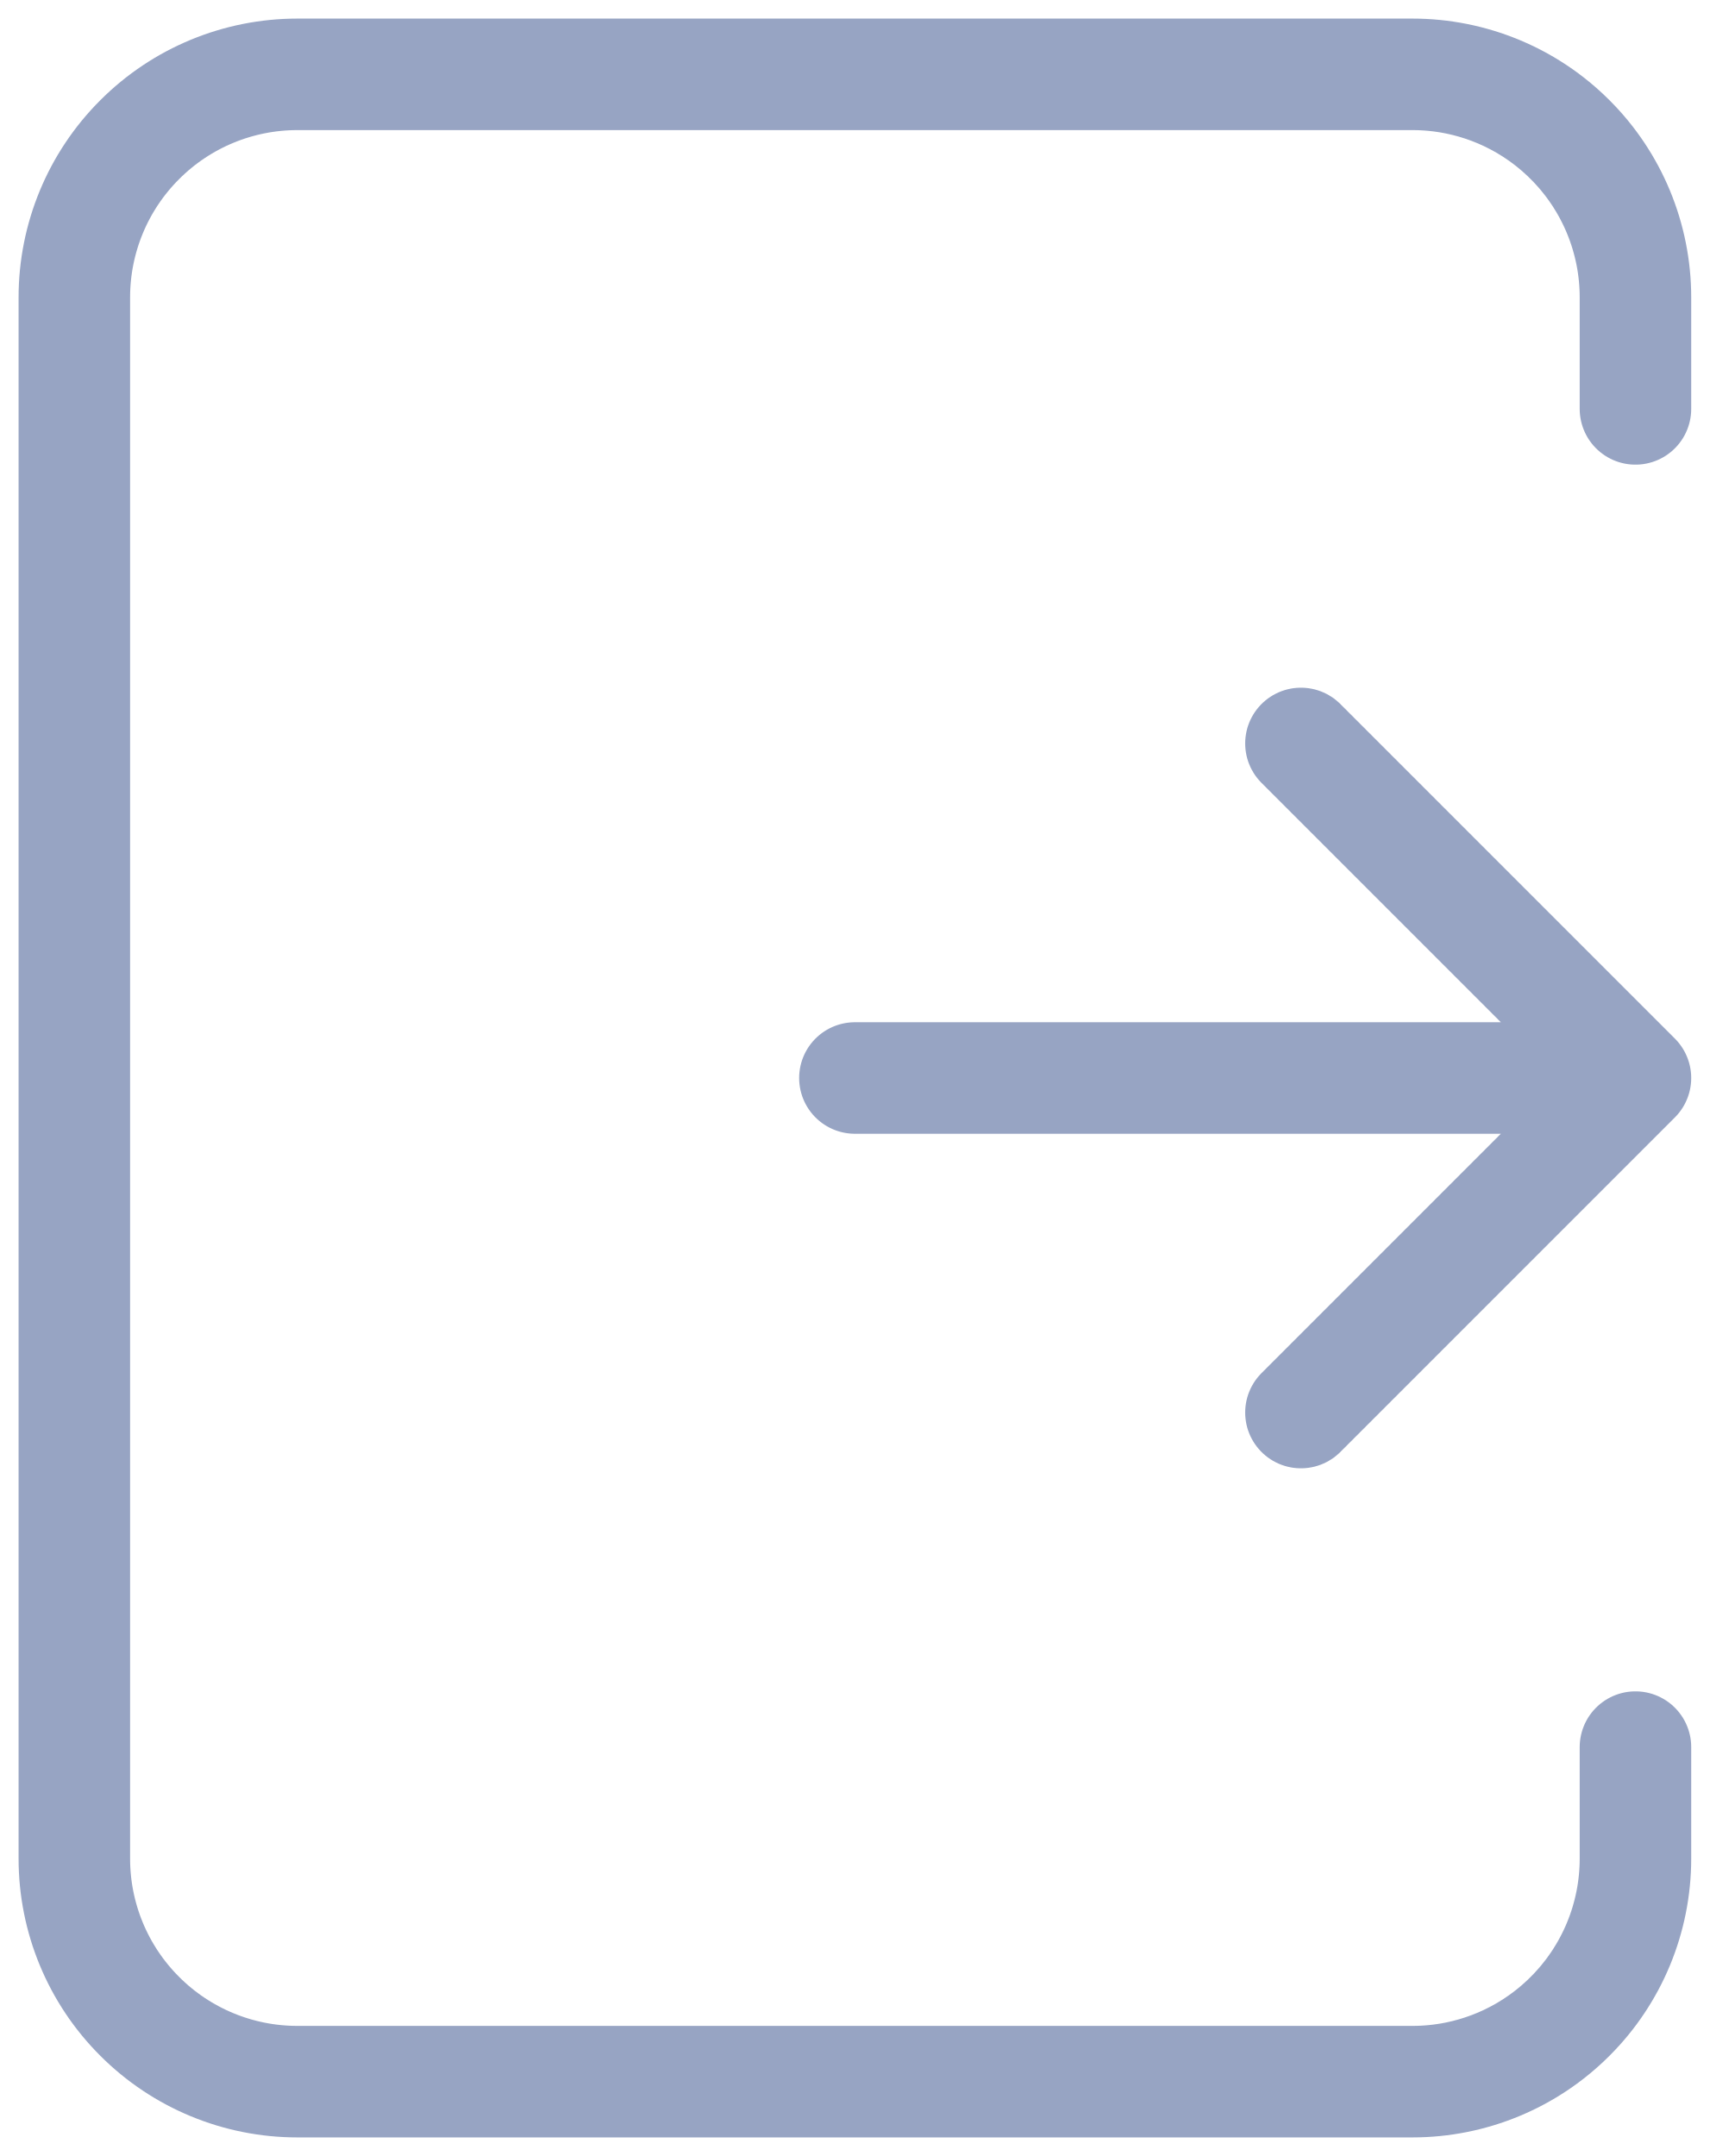
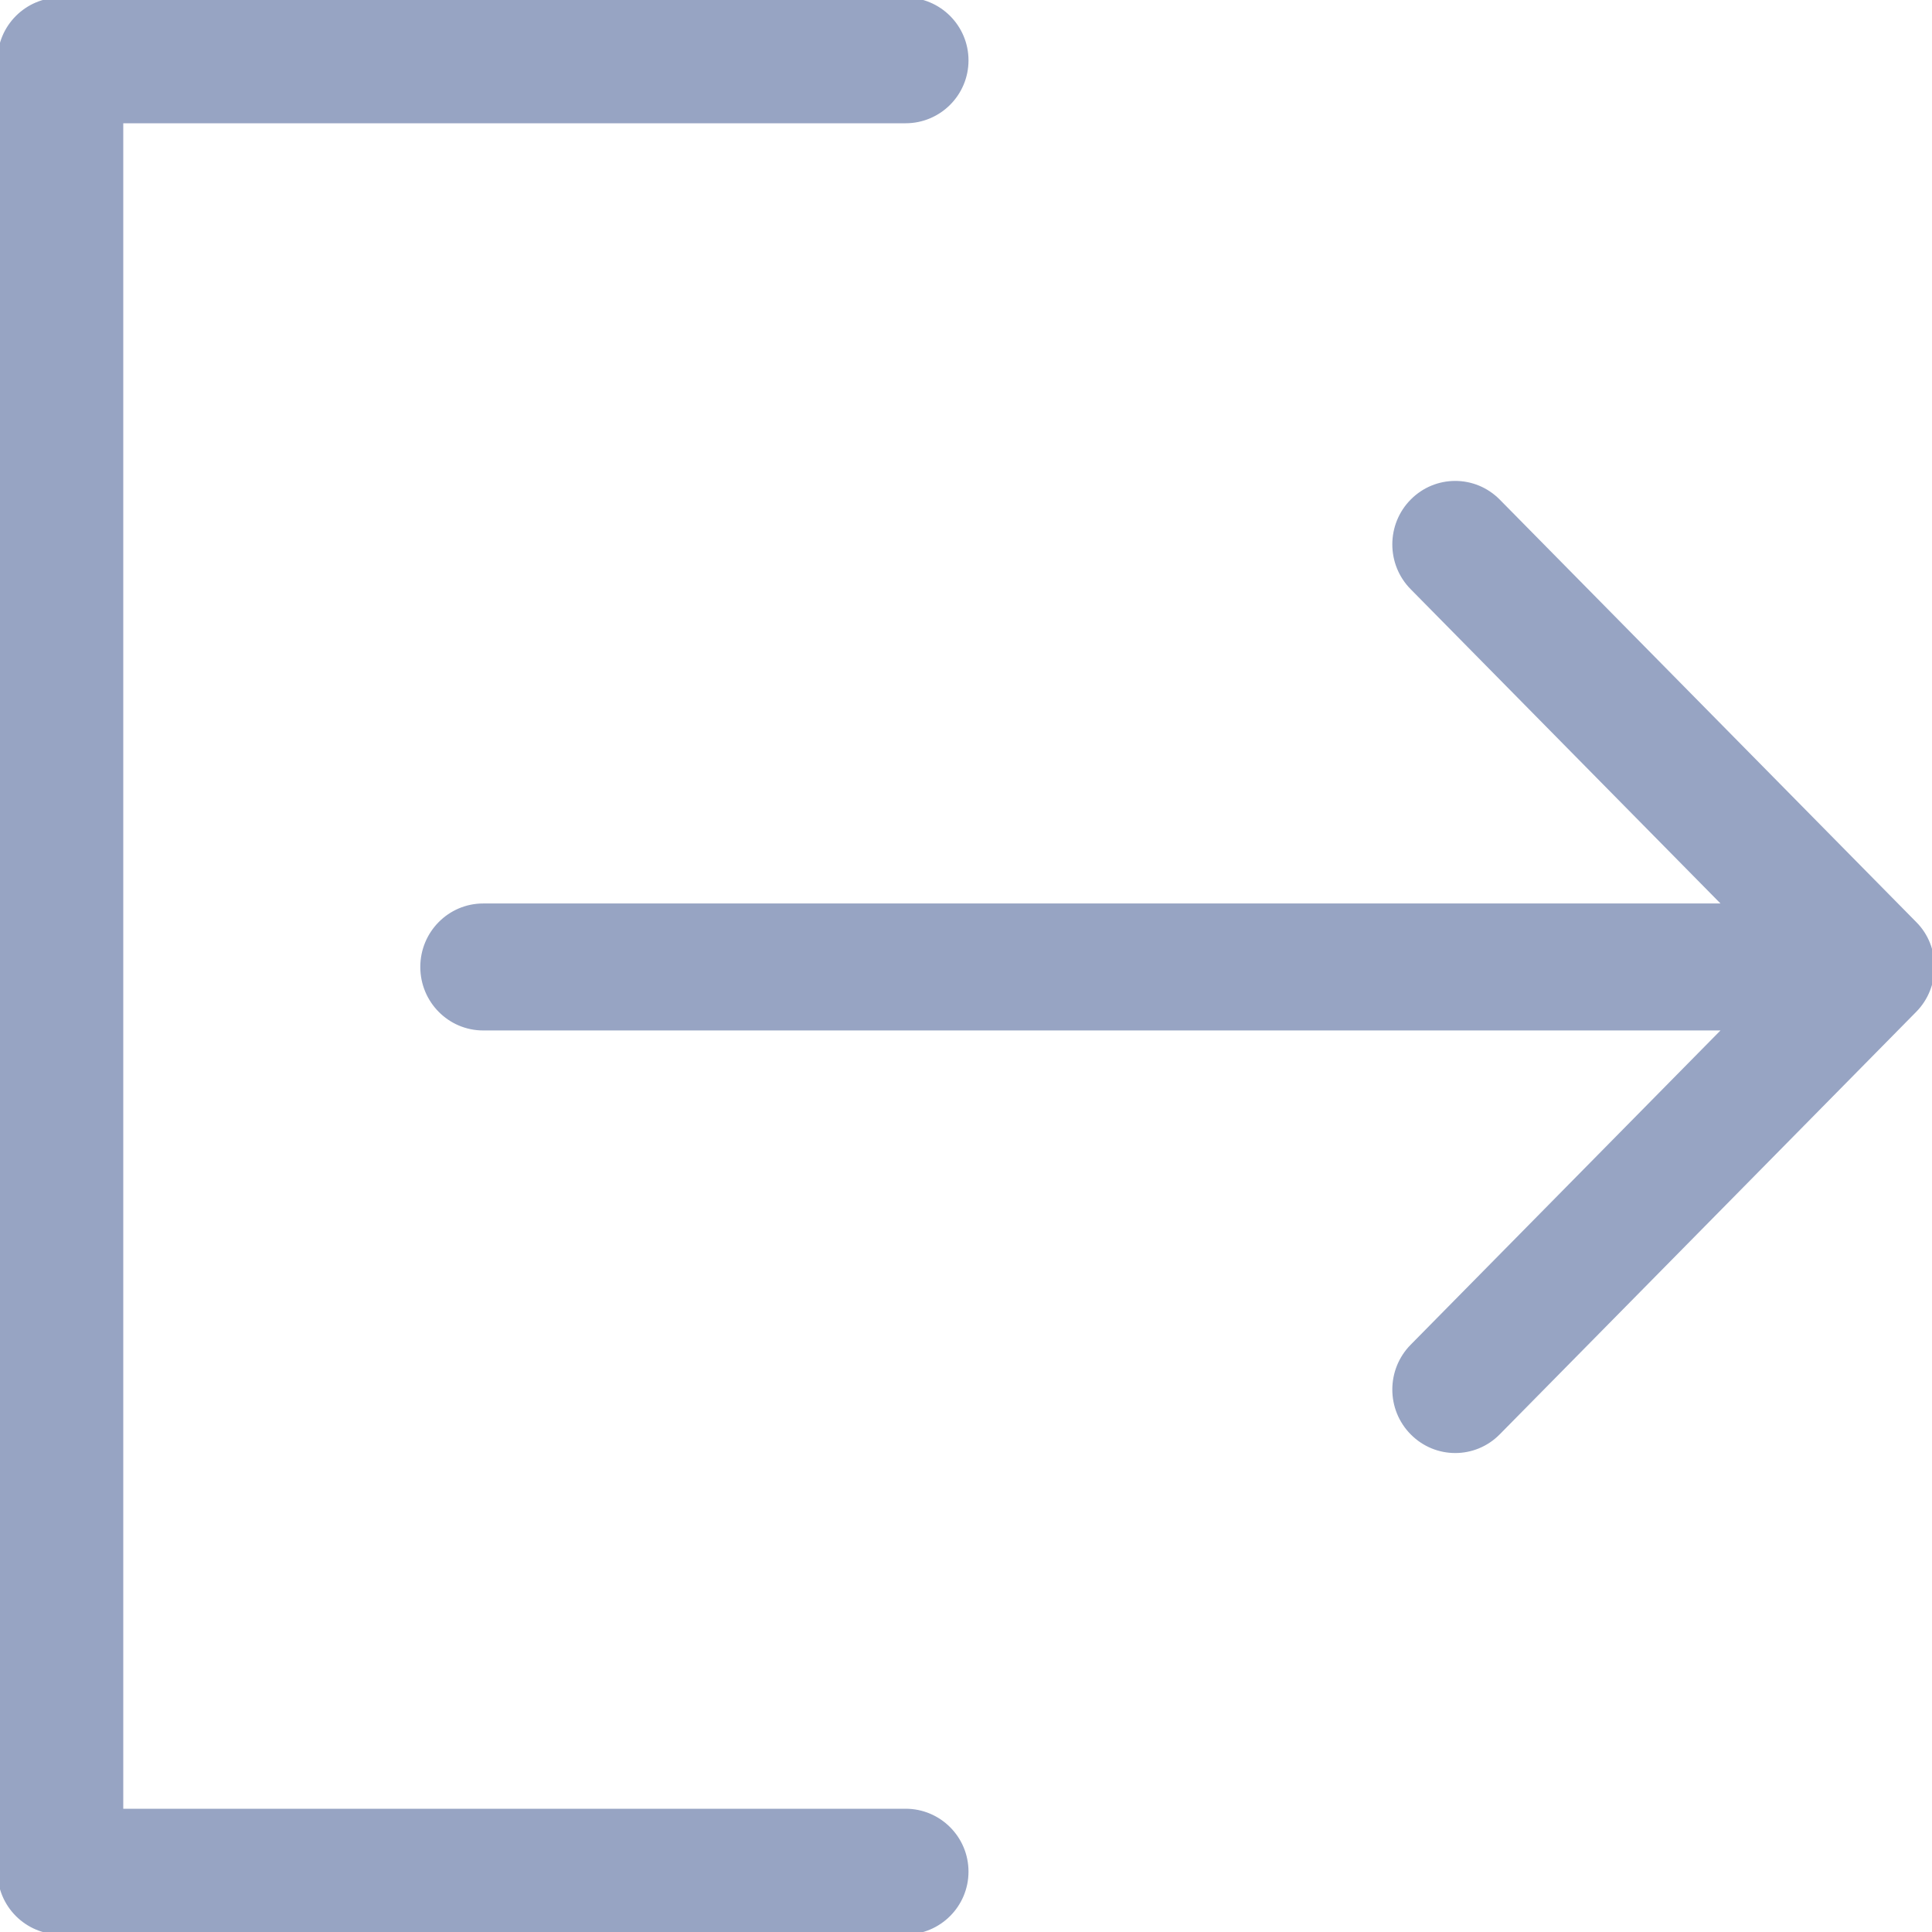
- <svg xmlns="http://www.w3.org/2000/svg" width="23" height="29" viewBox="0 0 23 29" fill="none">
-   <path d="M11.5 14.5H22M22 14.5L17.5 19M22 14.5L17.5 10M22 5.5V4C22 3.204 21.684 2.441 21.121 1.879C20.559 1.316 19.796 1 19 1H4C3.204 1 2.441 1.316 1.879 1.879C1.316 2.441 1 3.204 1 4V25C1 25.796 1.316 26.559 1.879 27.121C2.441 27.684 3.204 28 4 28H19C19.796 28 20.559 27.684 21.121 27.121C21.684 26.559 22 25.796 22 25V23.5" stroke="#97A4C3" stroke-width="1.5" stroke-linecap="round" stroke-linejoin="round" />
+ <svg xmlns="http://www.w3.org/2000/svg" fill="#97a4c3" height="64px" width="64px" version="1.1" id="Capa_1" viewBox="0 0 384.971 384.971" xml:space="preserve" stroke="#97a4c3">
+   <g id="SVGRepo_bgCarrier" stroke-width="0" />
+   <g id="SVGRepo_tracerCarrier" stroke-linecap="round" stroke-linejoin="round" />
+   <g id="SVGRepo_iconCarrier">
+     <g>
+       <g id="Sign_Out">
+         <path d="M180.455,360.91H24.061V24.061h156.394c6.641,0,12.03-5.39,12.03-12.03s-5.39-12.03-12.03-12.03H12.03 C5.39,0.001,0,5.39,0,12.031V372.94c0,6.641,5.39,12.03,12.03,12.03h168.424c6.641,0,12.03-5.39,12.03-12.03 C192.485,366.299,187.095,360.91,180.455,360.91z" />
+         <path d="M381.481,184.088l-83.009-84.2c-4.704-4.752-12.319-4.74-17.011,0c-4.704,4.74-4.704,12.439,0,17.179l62.558,63.46H96.279 c-6.641,0-12.03,5.438-12.03,12.151c0,6.713,5.39,12.151,12.03,12.151h247.74l-62.558,63.46c-4.704,4.752-4.704,12.439,0,17.179 c4.704,4.752,12.319,4.752,17.011,0l82.997-84.2C386.113,196.588,386.161,188.756,381.481,184.088z" />
+       </g>
+       <g> </g>
+       <g> </g>
+       <g> </g>
+       <g> </g>
+       <g> </g>
+       <g> </g>
+     </g>
+   </g>
</svg>
